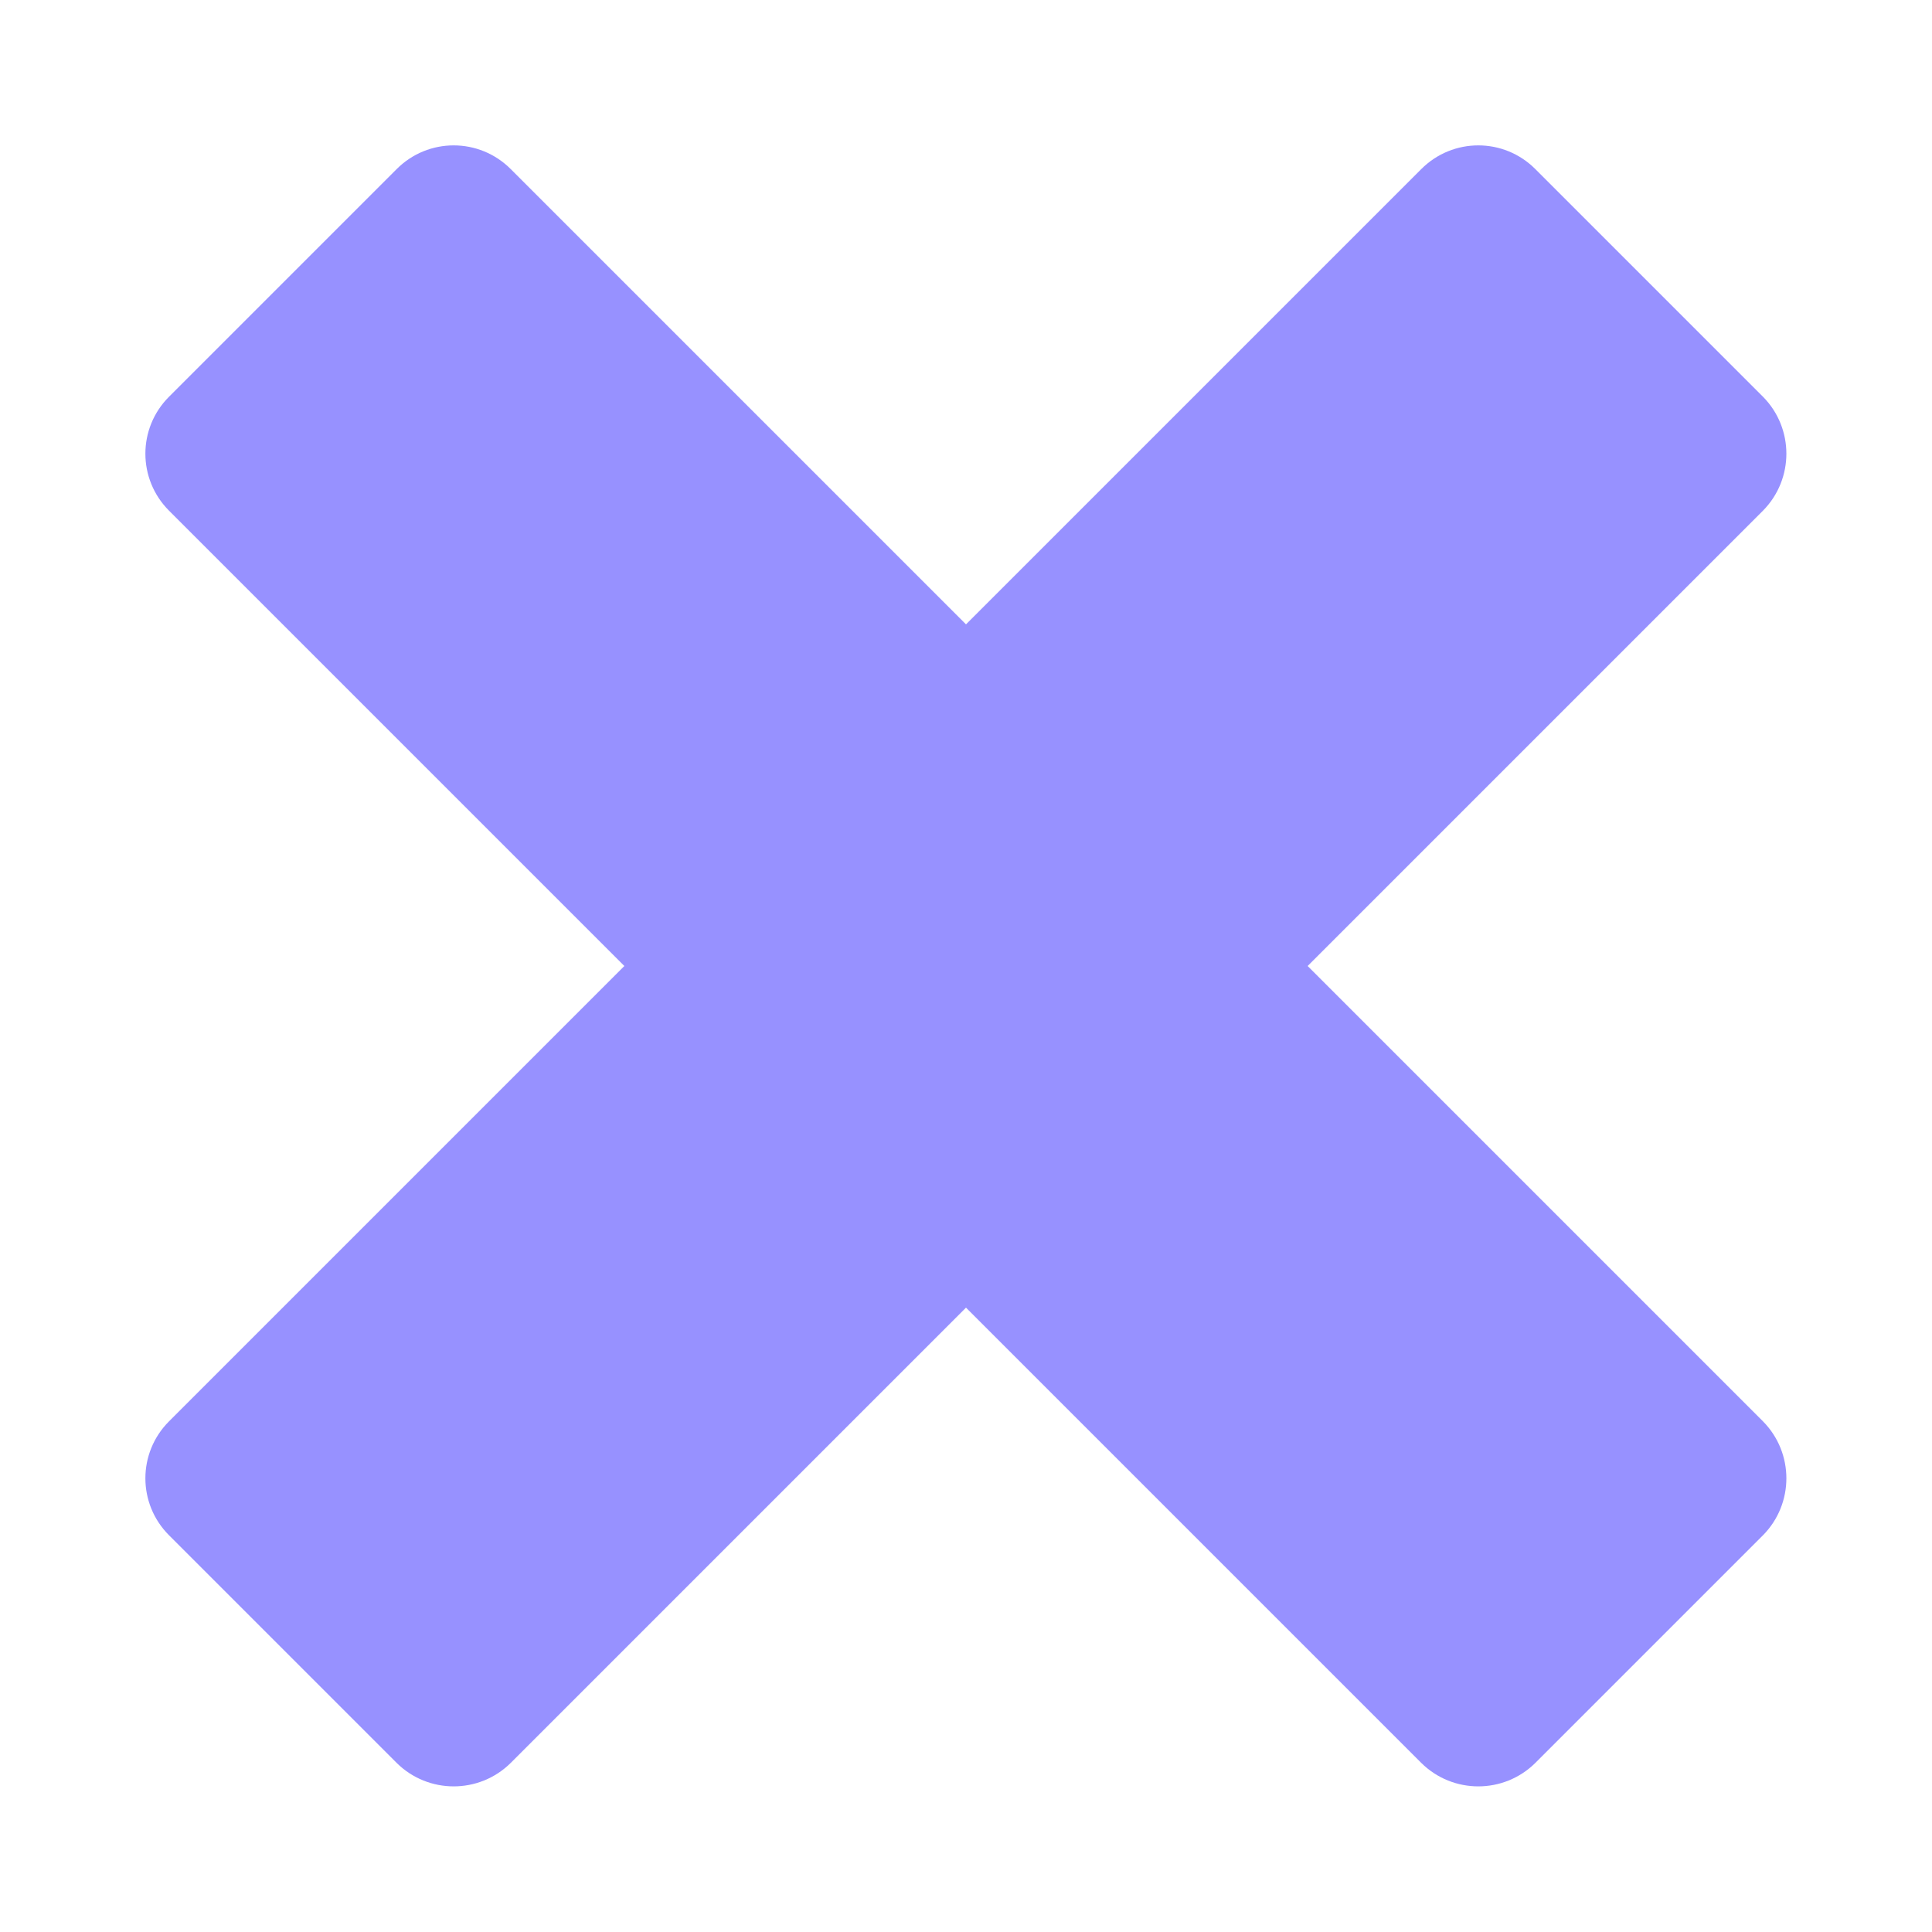
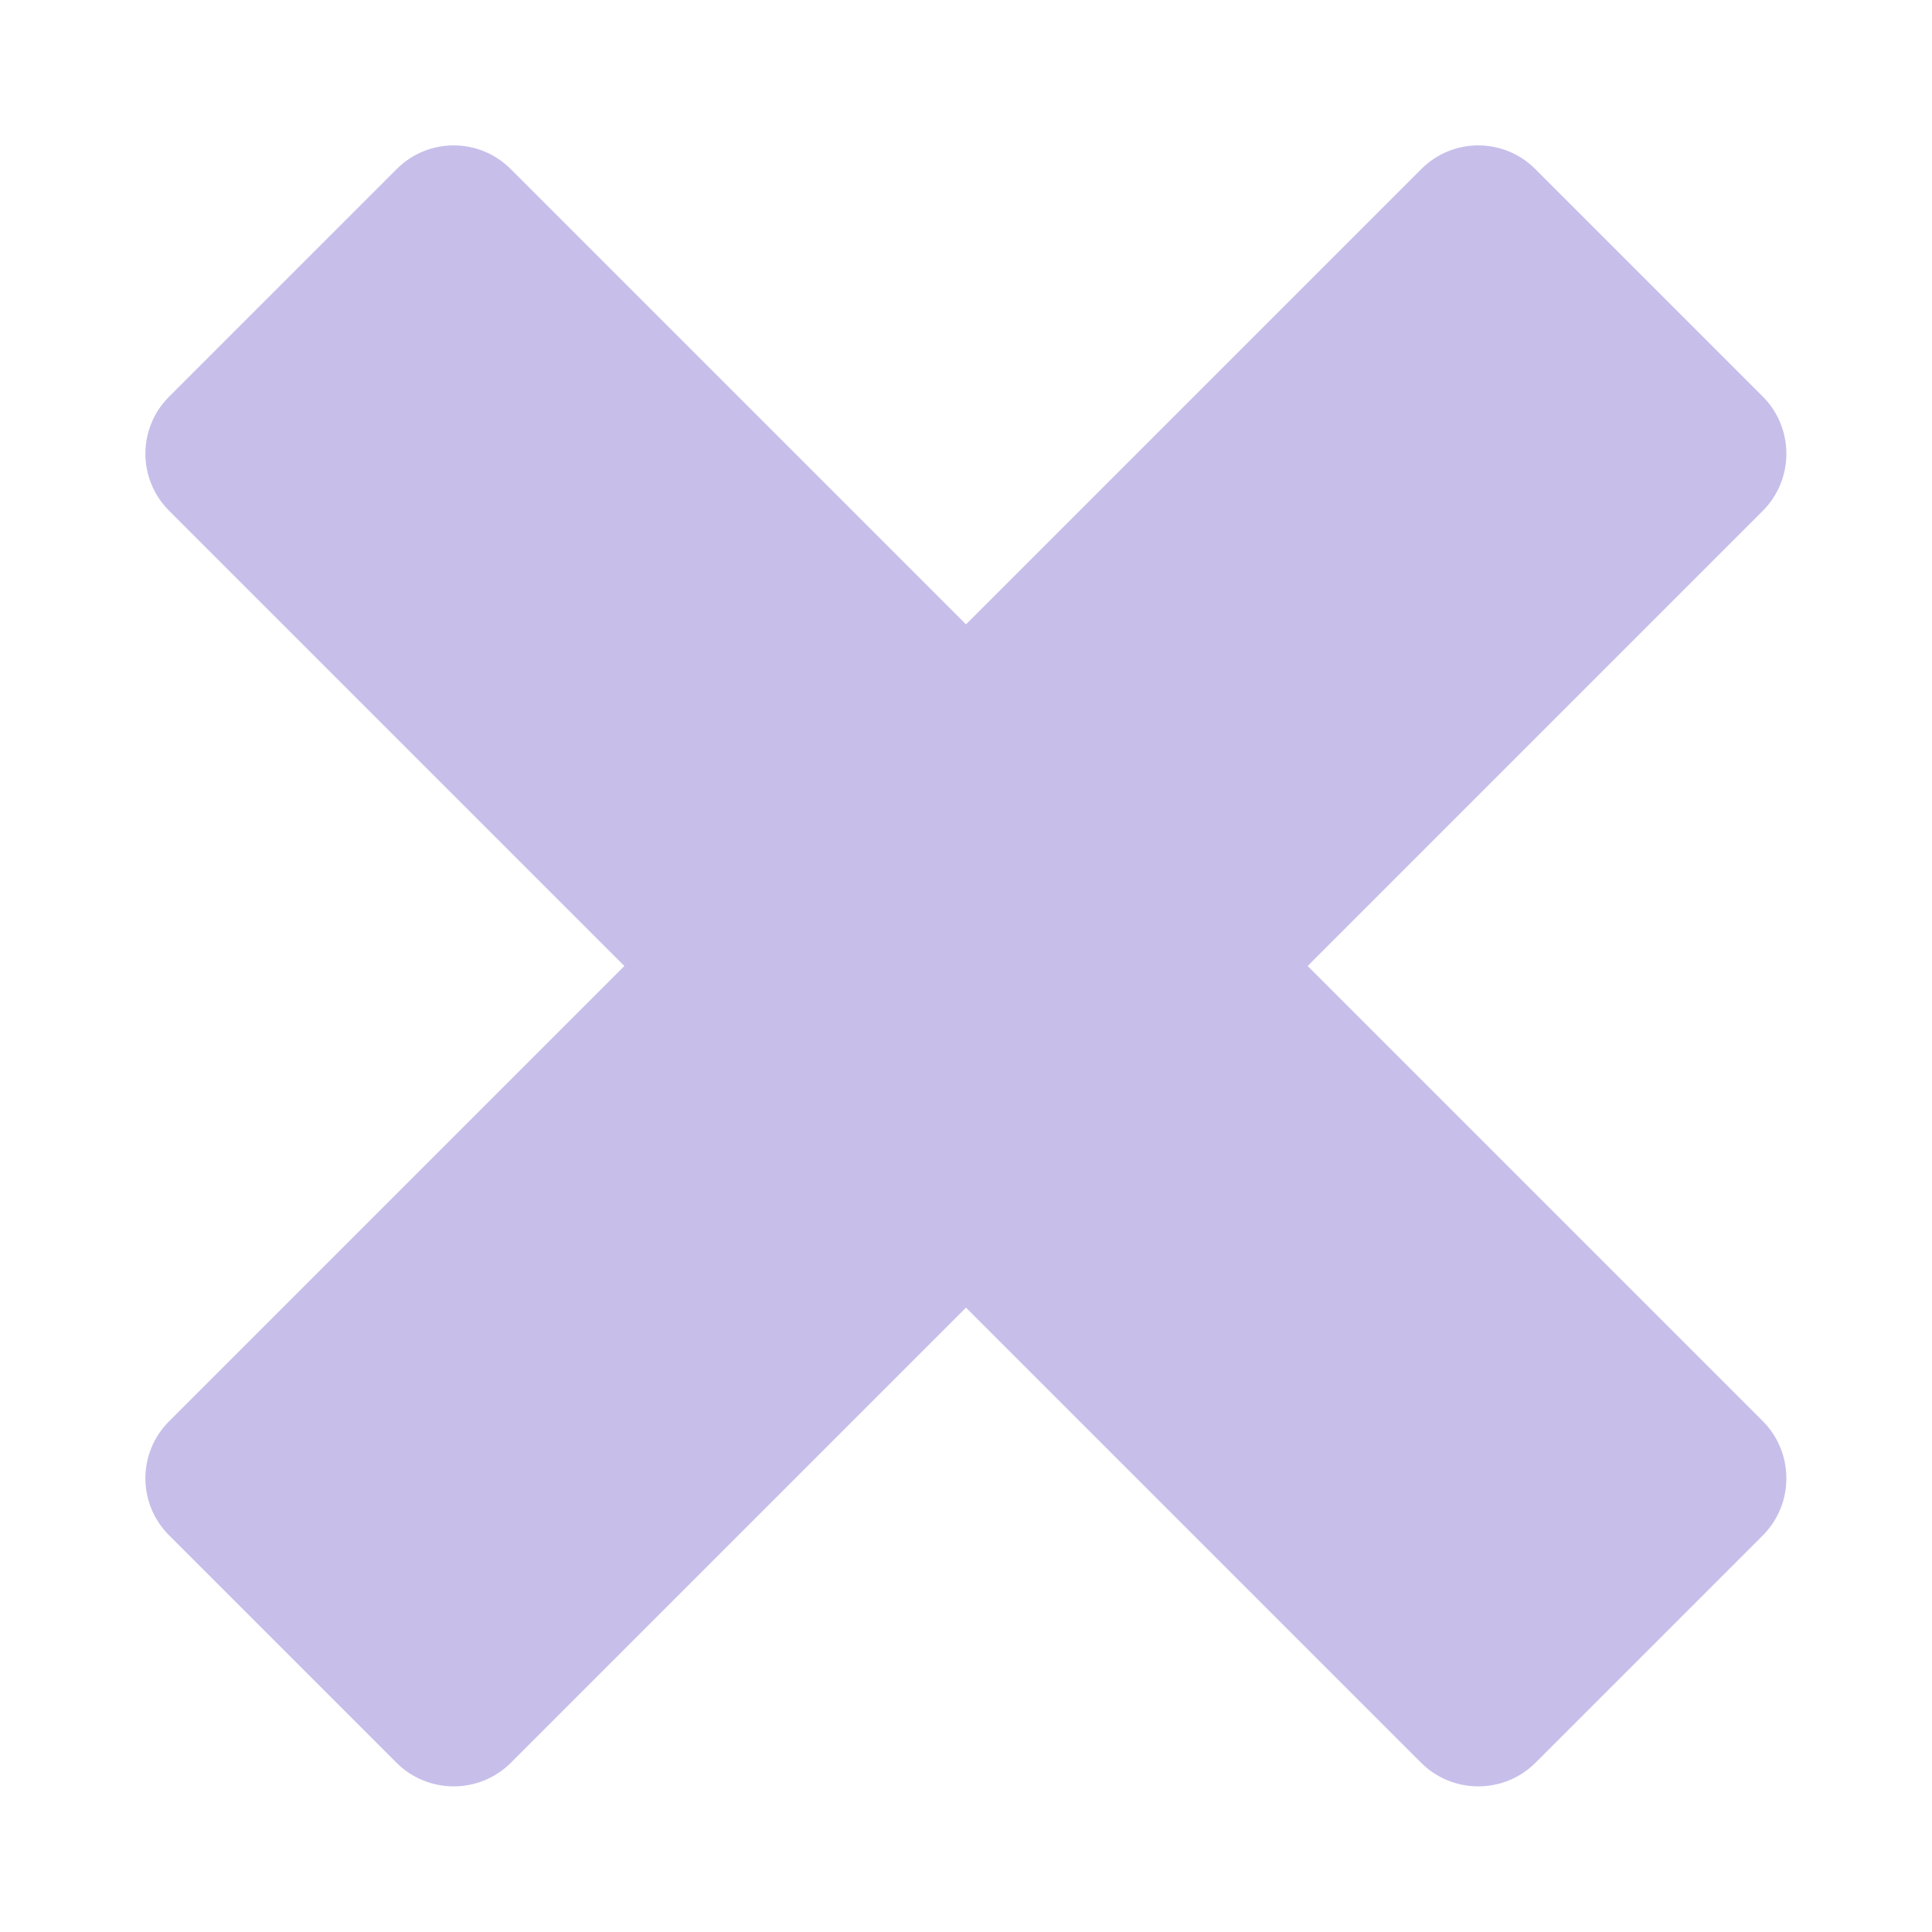
<svg xmlns="http://www.w3.org/2000/svg" width="6" height="6" viewBox="0 0 6 6" fill="none">
-   <path d="M1.586 0.525C1.488 0.427 1.33 0.427 1.232 0.525L0.525 1.232C0.427 1.33 0.427 1.488 0.525 1.586L1.939 3L0.525 4.414C0.427 4.512 0.427 4.67 0.525 4.768L1.232 5.475C1.33 5.572 1.488 5.572 1.586 5.475L3 4.061L4.414 5.475C4.512 5.572 4.67 5.572 4.768 5.475L5.475 4.768C5.572 4.67 5.572 4.512 5.475 4.414L4.061 3L5.475 1.586C5.572 1.488 5.572 1.33 5.475 1.232L4.768 0.525C4.67 0.427 4.512 0.427 4.414 0.525L3 1.939L1.586 0.525Z" fill="#9791FF" />
+   <path d="M1.586 0.525C1.488 0.427 1.33 0.427 1.232 0.525L0.525 1.232C0.427 1.33 0.427 1.488 0.525 1.586L1.939 3L0.525 4.414C0.427 4.512 0.427 4.67 0.525 4.768L1.232 5.475C1.33 5.572 1.488 5.572 1.586 5.475L3 4.061L4.414 5.475C4.512 5.572 4.67 5.572 4.768 5.475L5.475 4.768C5.572 4.67 5.572 4.512 5.475 4.414L4.061 3L5.475 1.586C5.572 1.488 5.572 1.33 5.475 1.232L4.768 0.525C4.67 0.427 4.512 0.427 4.414 0.525L3 1.939L1.586 0.525Z" fill="#C7BFEA" />
</svg>
